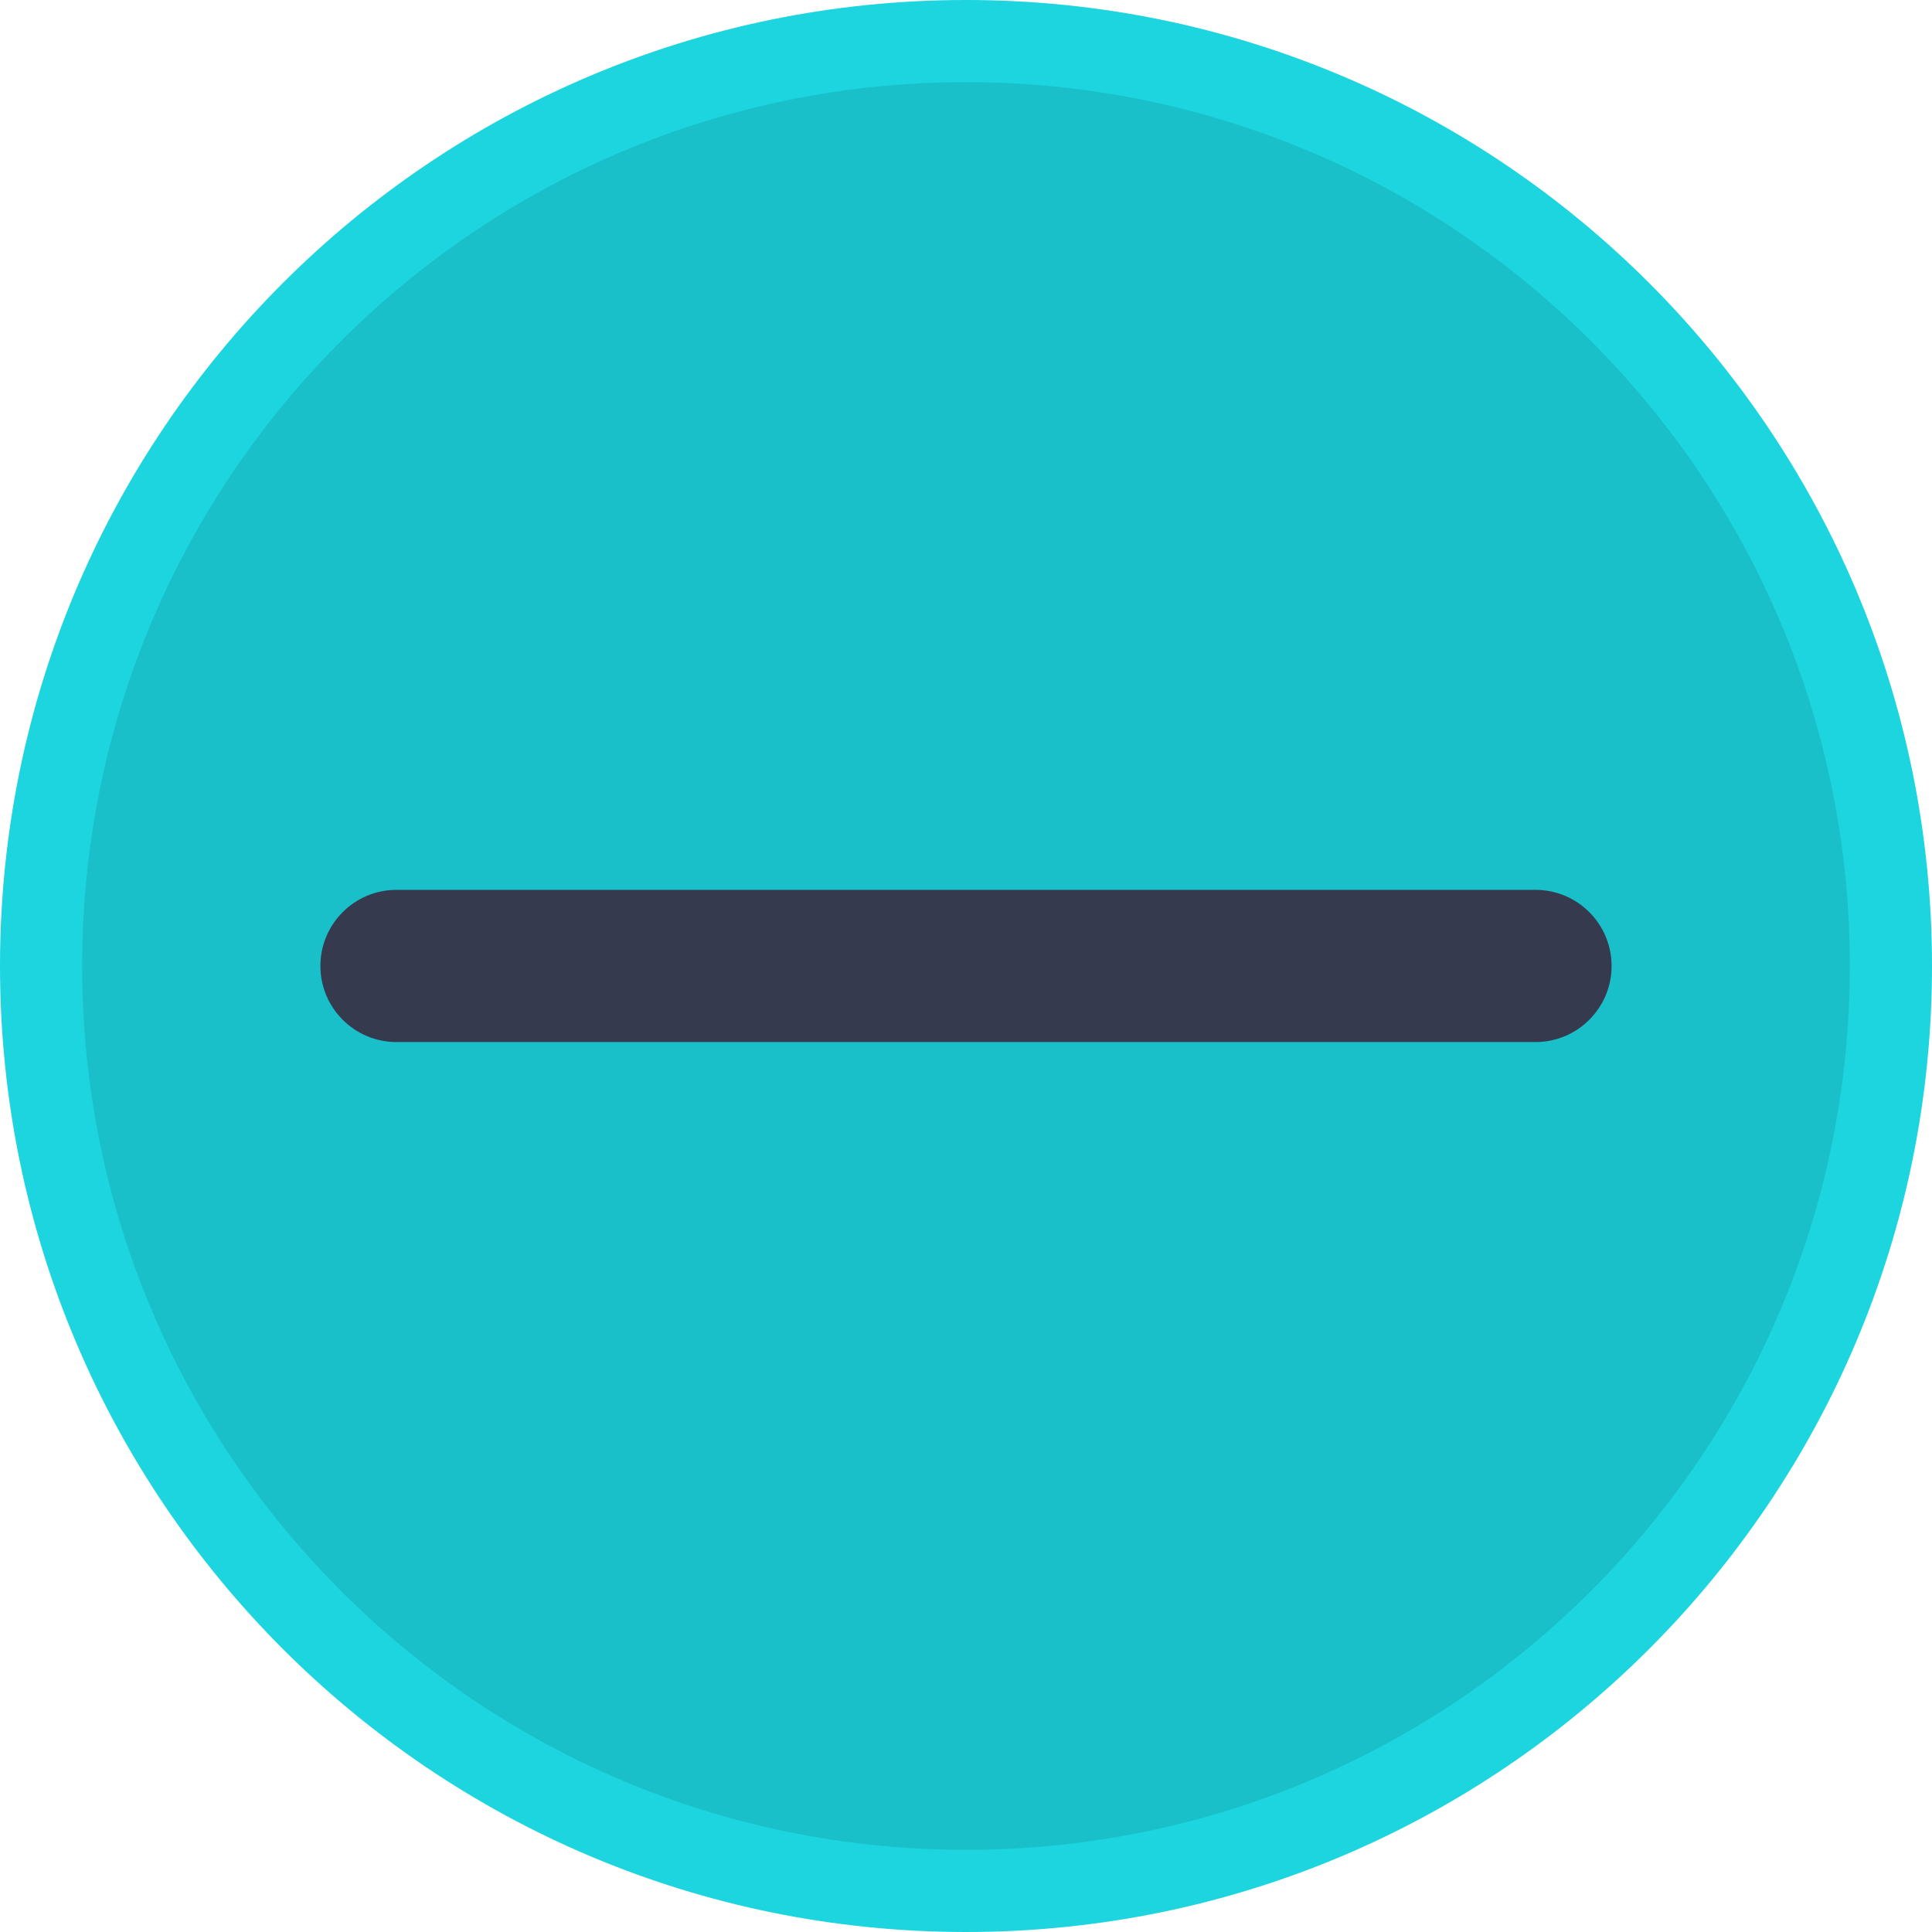
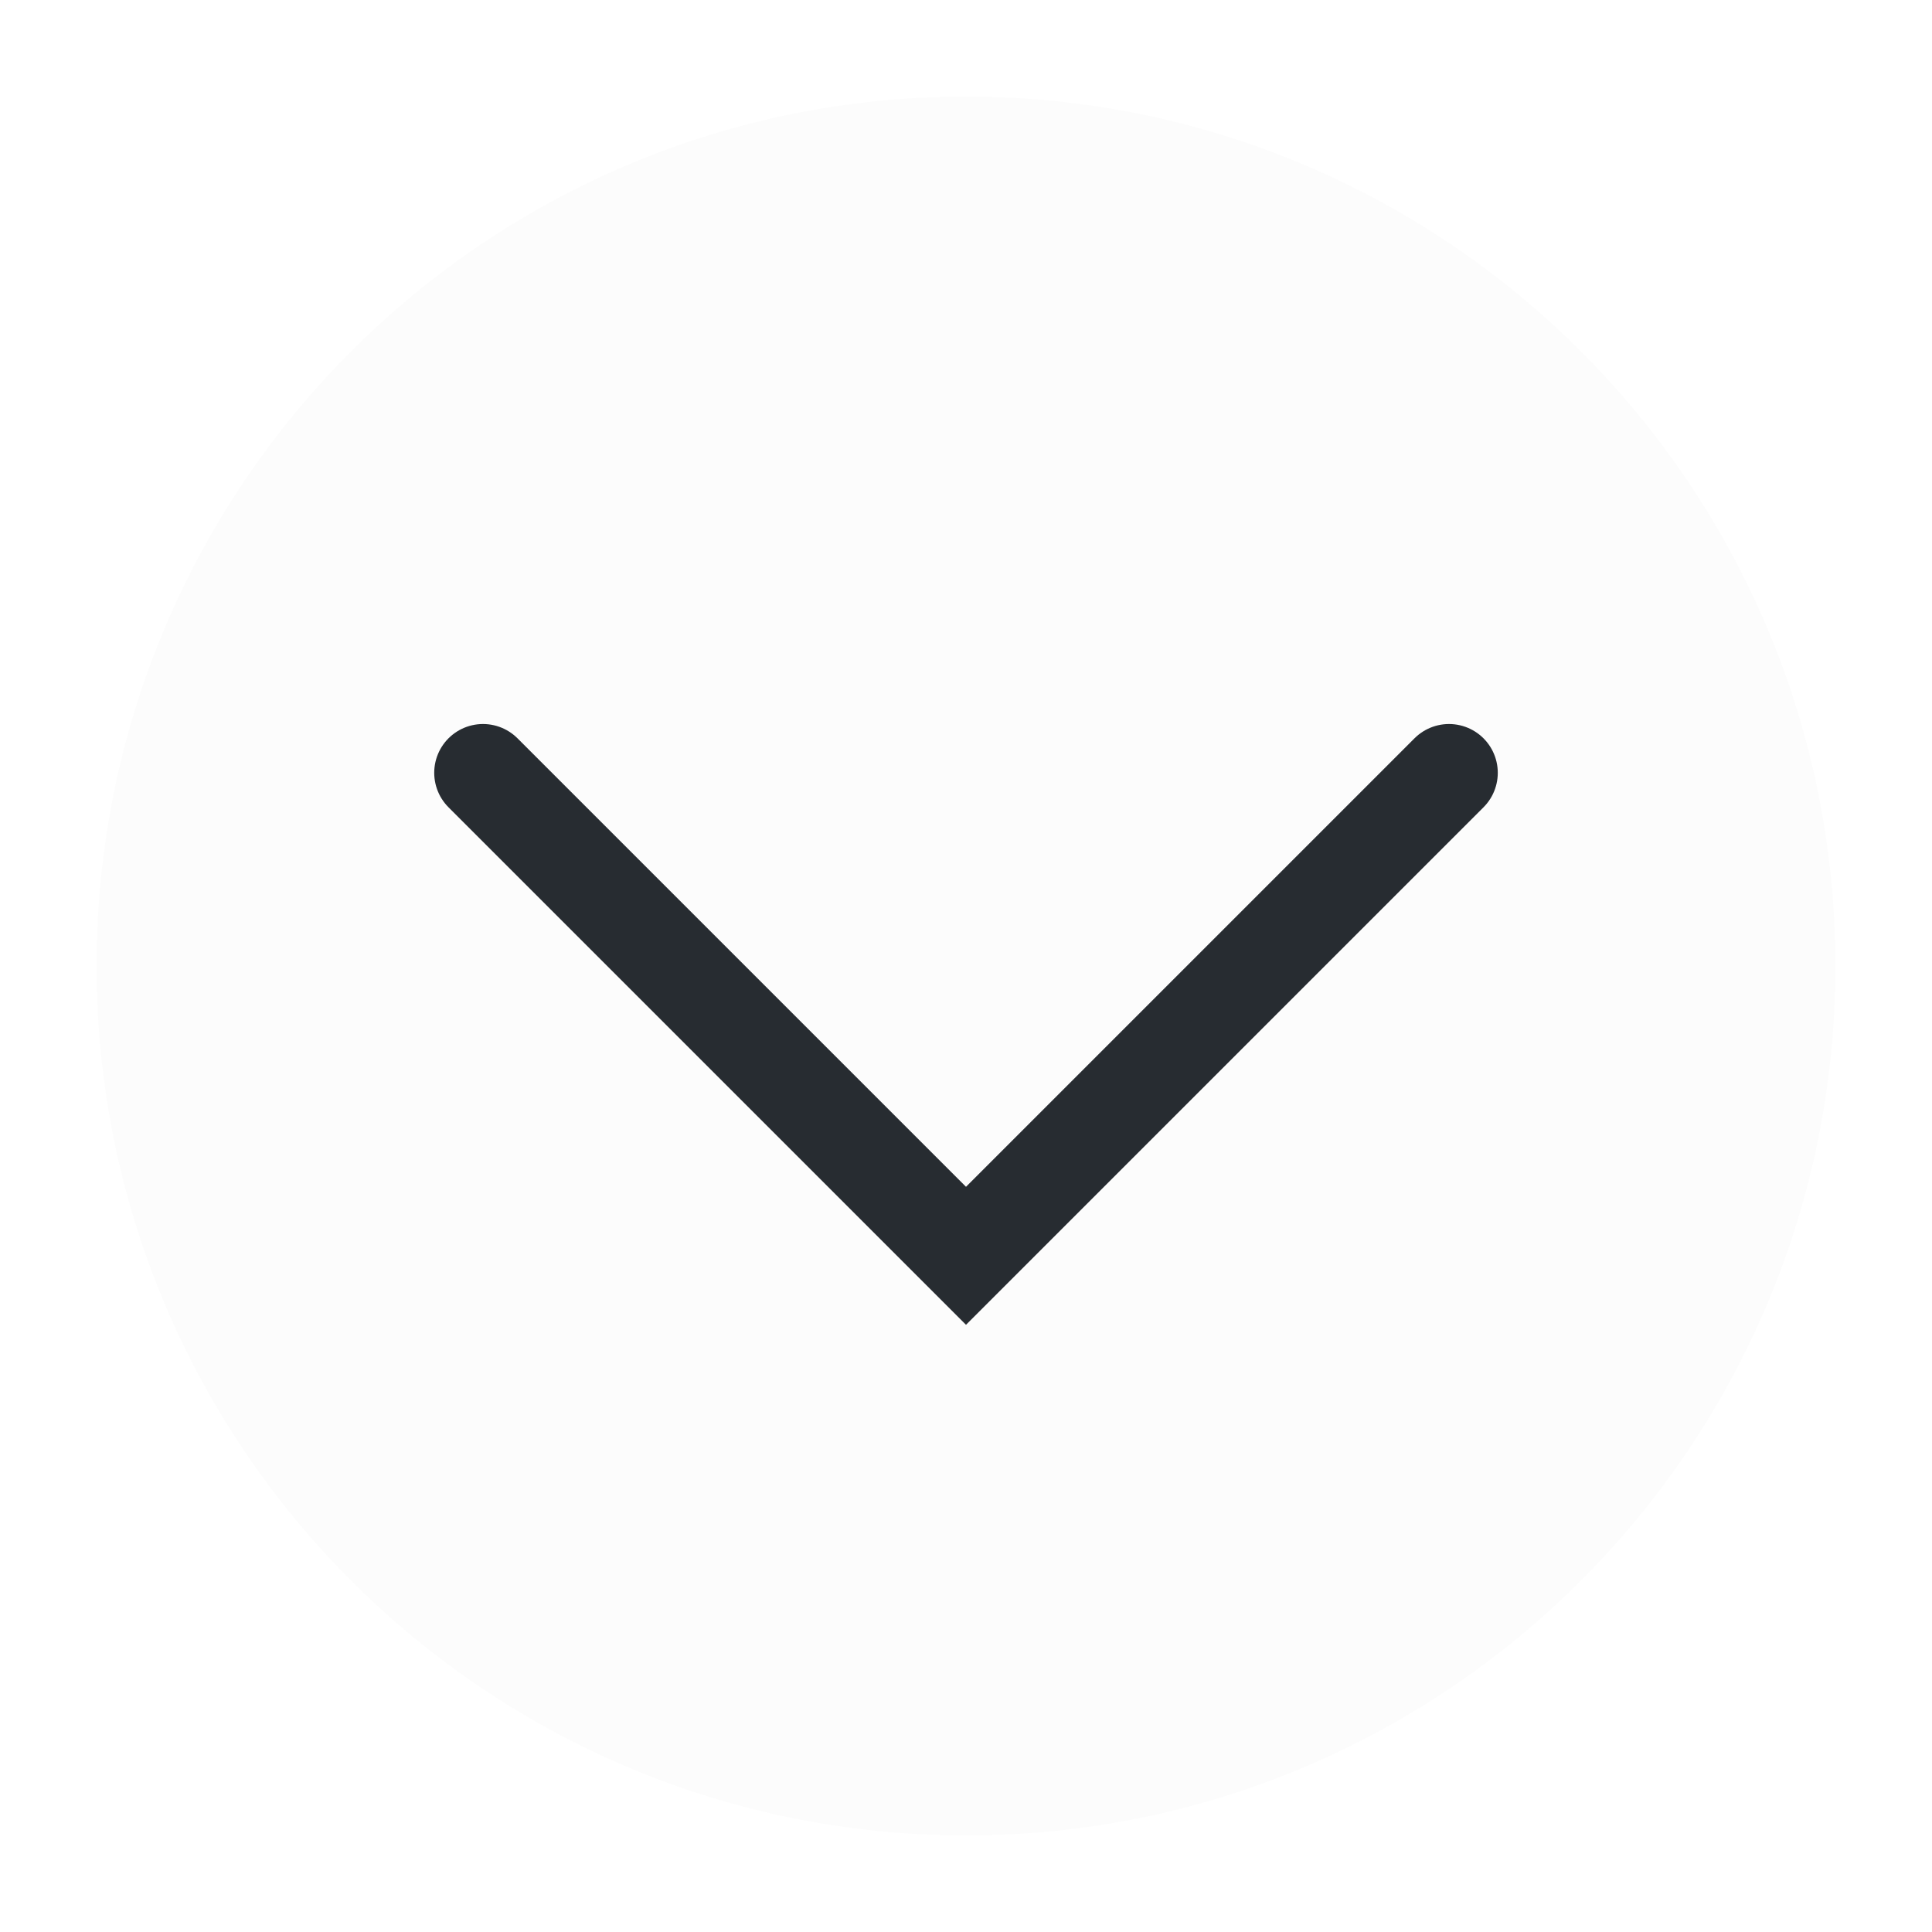
<svg xmlns="http://www.w3.org/2000/svg" viewBox="0 0 50 50" version="1.2" baseProfile="tiny">
  <defs>
</defs>
  <g fill="none" stroke="black" stroke-width="1" fill-rule="evenodd" stroke-linecap="square" stroke-linejoin="bevel">
-     <g fill="#1cd5df" fill-opacity="1" stroke="none" transform="matrix(0.0548336,0,0,-0.0548338,-0.327859,50.114)" font-family="Noto Sans" font-size="10" font-weight="400" font-style="normal">
-       <path vector-effect="none" fill-rule="evenodd" d="M461.904,2.079 C713.705,2.079 917.829,206.204 917.829,458.004 C917.829,709.801 713.705,913.925 461.904,913.925 C210.105,913.925 5.979,709.801 5.979,458.004 C5.979,206.204 210.105,2.079 461.904,2.079 " />
+     <g fill="#fcfcfc" fill-opacity="1" stroke="none" transform="matrix(2.5,0,0,2.5,2.5,2.5)" font-family="Noto Sans" font-size="10" font-weight="400" font-style="normal">
+       <circle cx="9" cy="9" r="9" />
    </g>
-     <g fill="#19c0ca" fill-opacity="1" stroke="none" transform="matrix(0.0548336,0,0,-0.0548338,-0.327859,50.114)" font-family="Noto Sans" font-size="10" font-weight="400" font-style="normal">
-       <path vector-effect="none" fill-rule="evenodd" d="M461.904,40.854 C692.288,40.854 879.05,227.617 879.05,458.004 C879.05,688.387 692.288,875.15 461.904,875.15 C231.521,875.15 44.754,688.387 44.754,458.004 C44.754,227.617 231.521,40.854 461.904,40.854 " />
-     </g>
-     <g fill="#363a4f" fill-opacity="1" stroke="none" transform="matrix(0.0548336,0,0,0.0548338,-0.327859,50.114)" font-family="Noto Sans" font-size="10" font-weight="400" font-style="normal">
-       <path vector-effect="none" fill-rule="evenodd" d="M157.197,-458.022 C157.197,-477.861 173.279,-493.943 193.117,-493.943 L730.683,-493.943 C750.521,-493.943 766.603,-477.861 766.603,-458.022 C766.603,-438.184 750.521,-422.102 730.683,-422.102 L193.117,-422.102 C173.279,-422.102 157.197,-438.184 157.197,-458.022 " />
+     <g fill="none" stroke="#272c31" stroke-opacity="1" stroke-width="1.01" stroke-linecap="round" stroke-linejoin="miter" stroke-miterlimit="2" transform="matrix(2.5,0,0,2.5,2.5,2.5)" font-family="Noto Sans" font-size="10" font-weight="400" font-style="normal">
+       <polyline fill="none" vector-effect="none" points="4,7 9,12 14,7 " />
    </g>
    <g fill="none" stroke="#000000" stroke-opacity="1" stroke-width="1" stroke-linecap="square" stroke-linejoin="bevel" transform="matrix(1,0,0,1,0,0)" font-family="Noto Sans" font-size="10" font-weight="400" font-style="normal">
</g>
  </g>
</svg>
